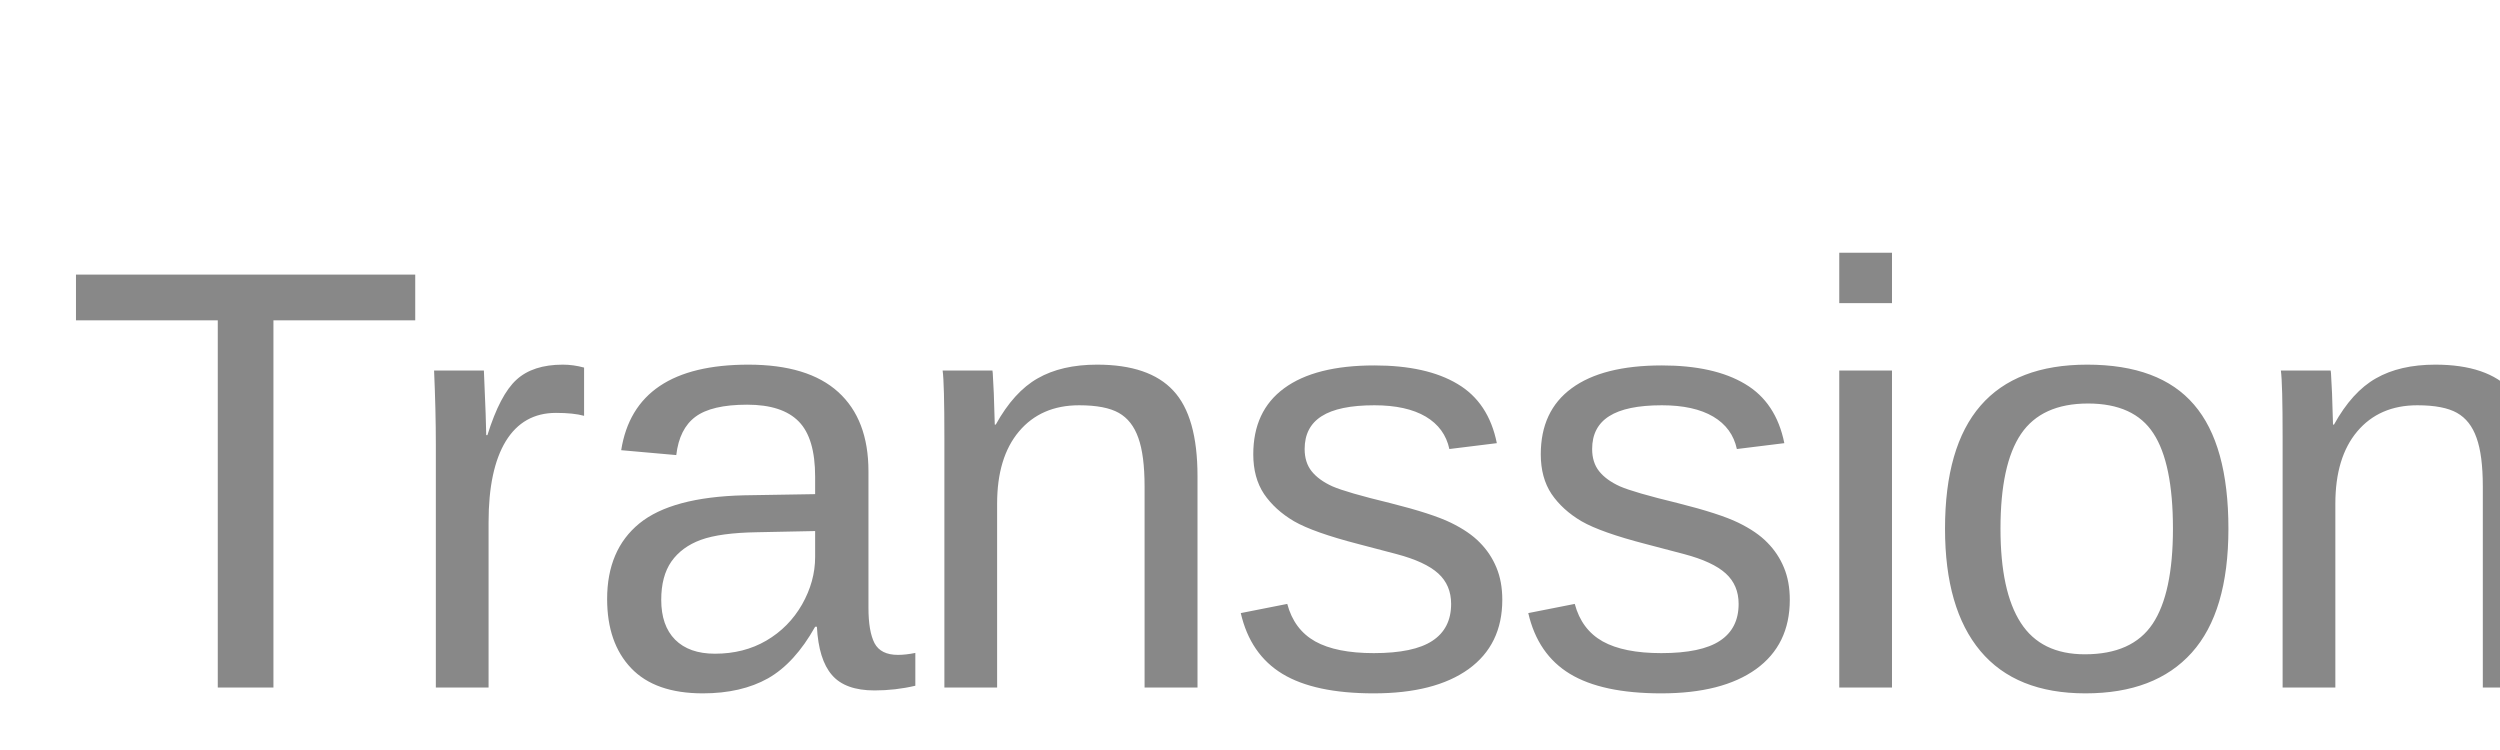
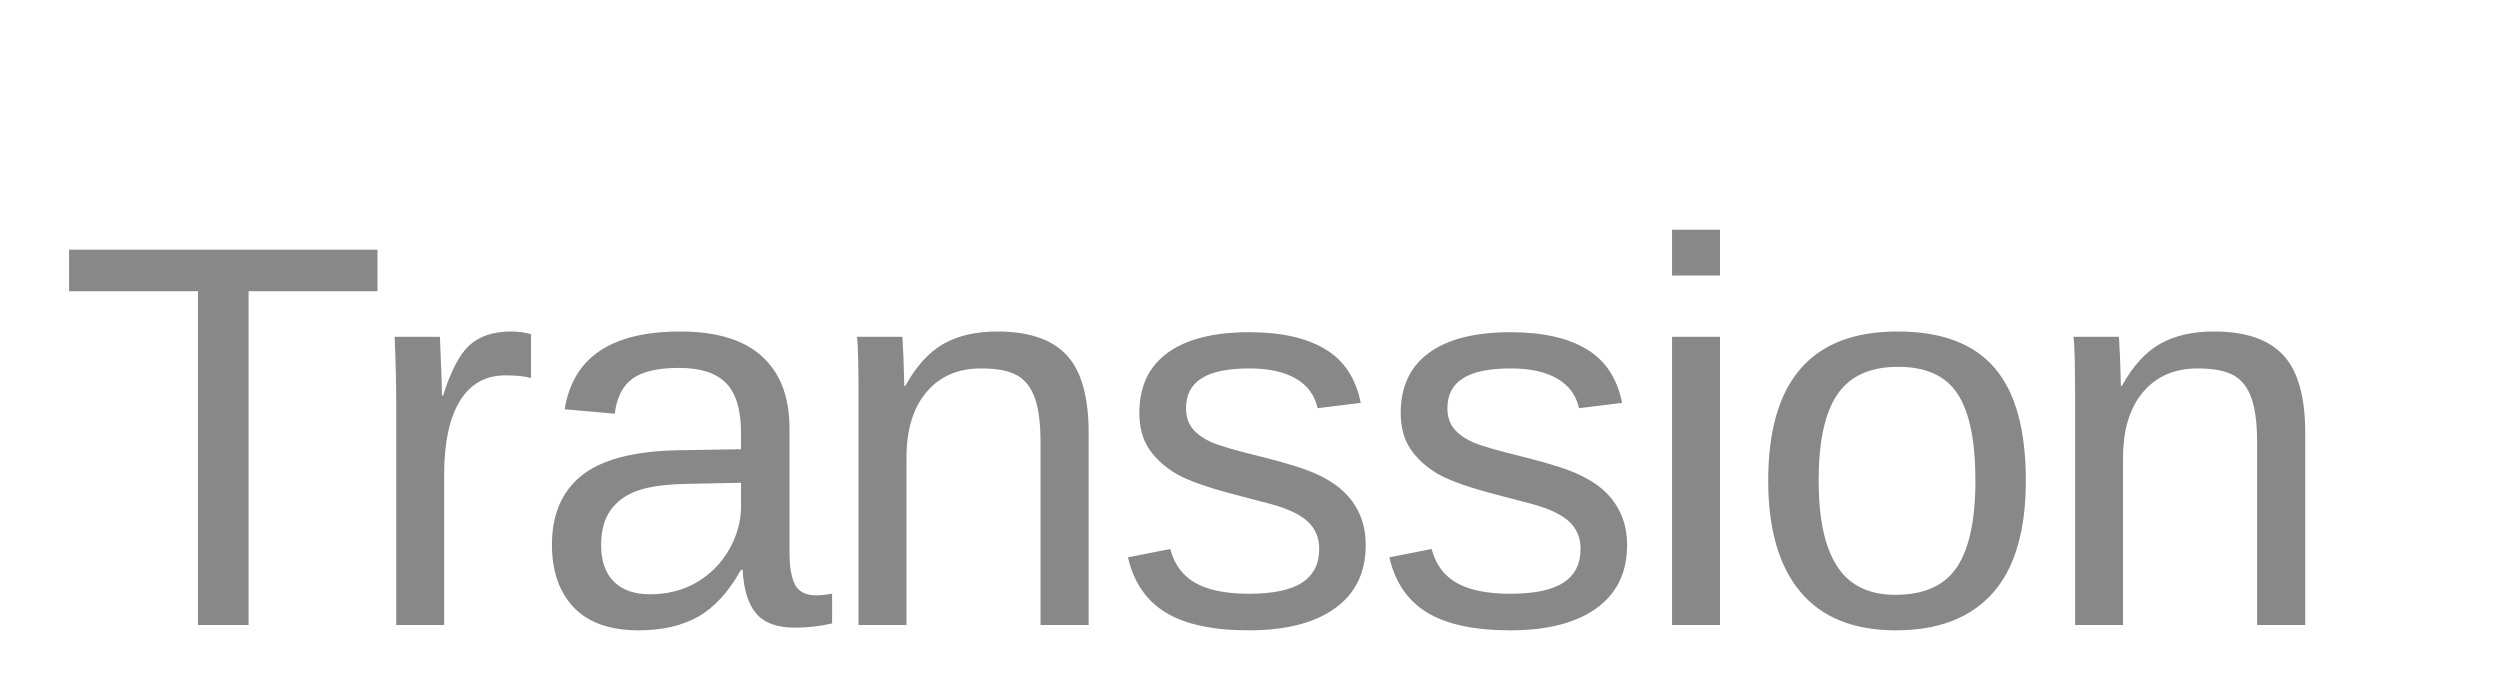
- <svg xmlns="http://www.w3.org/2000/svg" viewBox="0 0 200 60" preserveAspectRatio="xMidYMid meet">
+ <svg xmlns="http://www.w3.org/2000/svg" viewBox="0 0 220 60" preserveAspectRatio="xMidYMid meet">
  <text x="5" y="55" style="font-family: 'Arial', 'Helvetica', sans-serif; font-weight: normal; font-size: 48px; fill: #888888; letter-spacing: -1px;">
    Transsion
  </text>
</svg>
